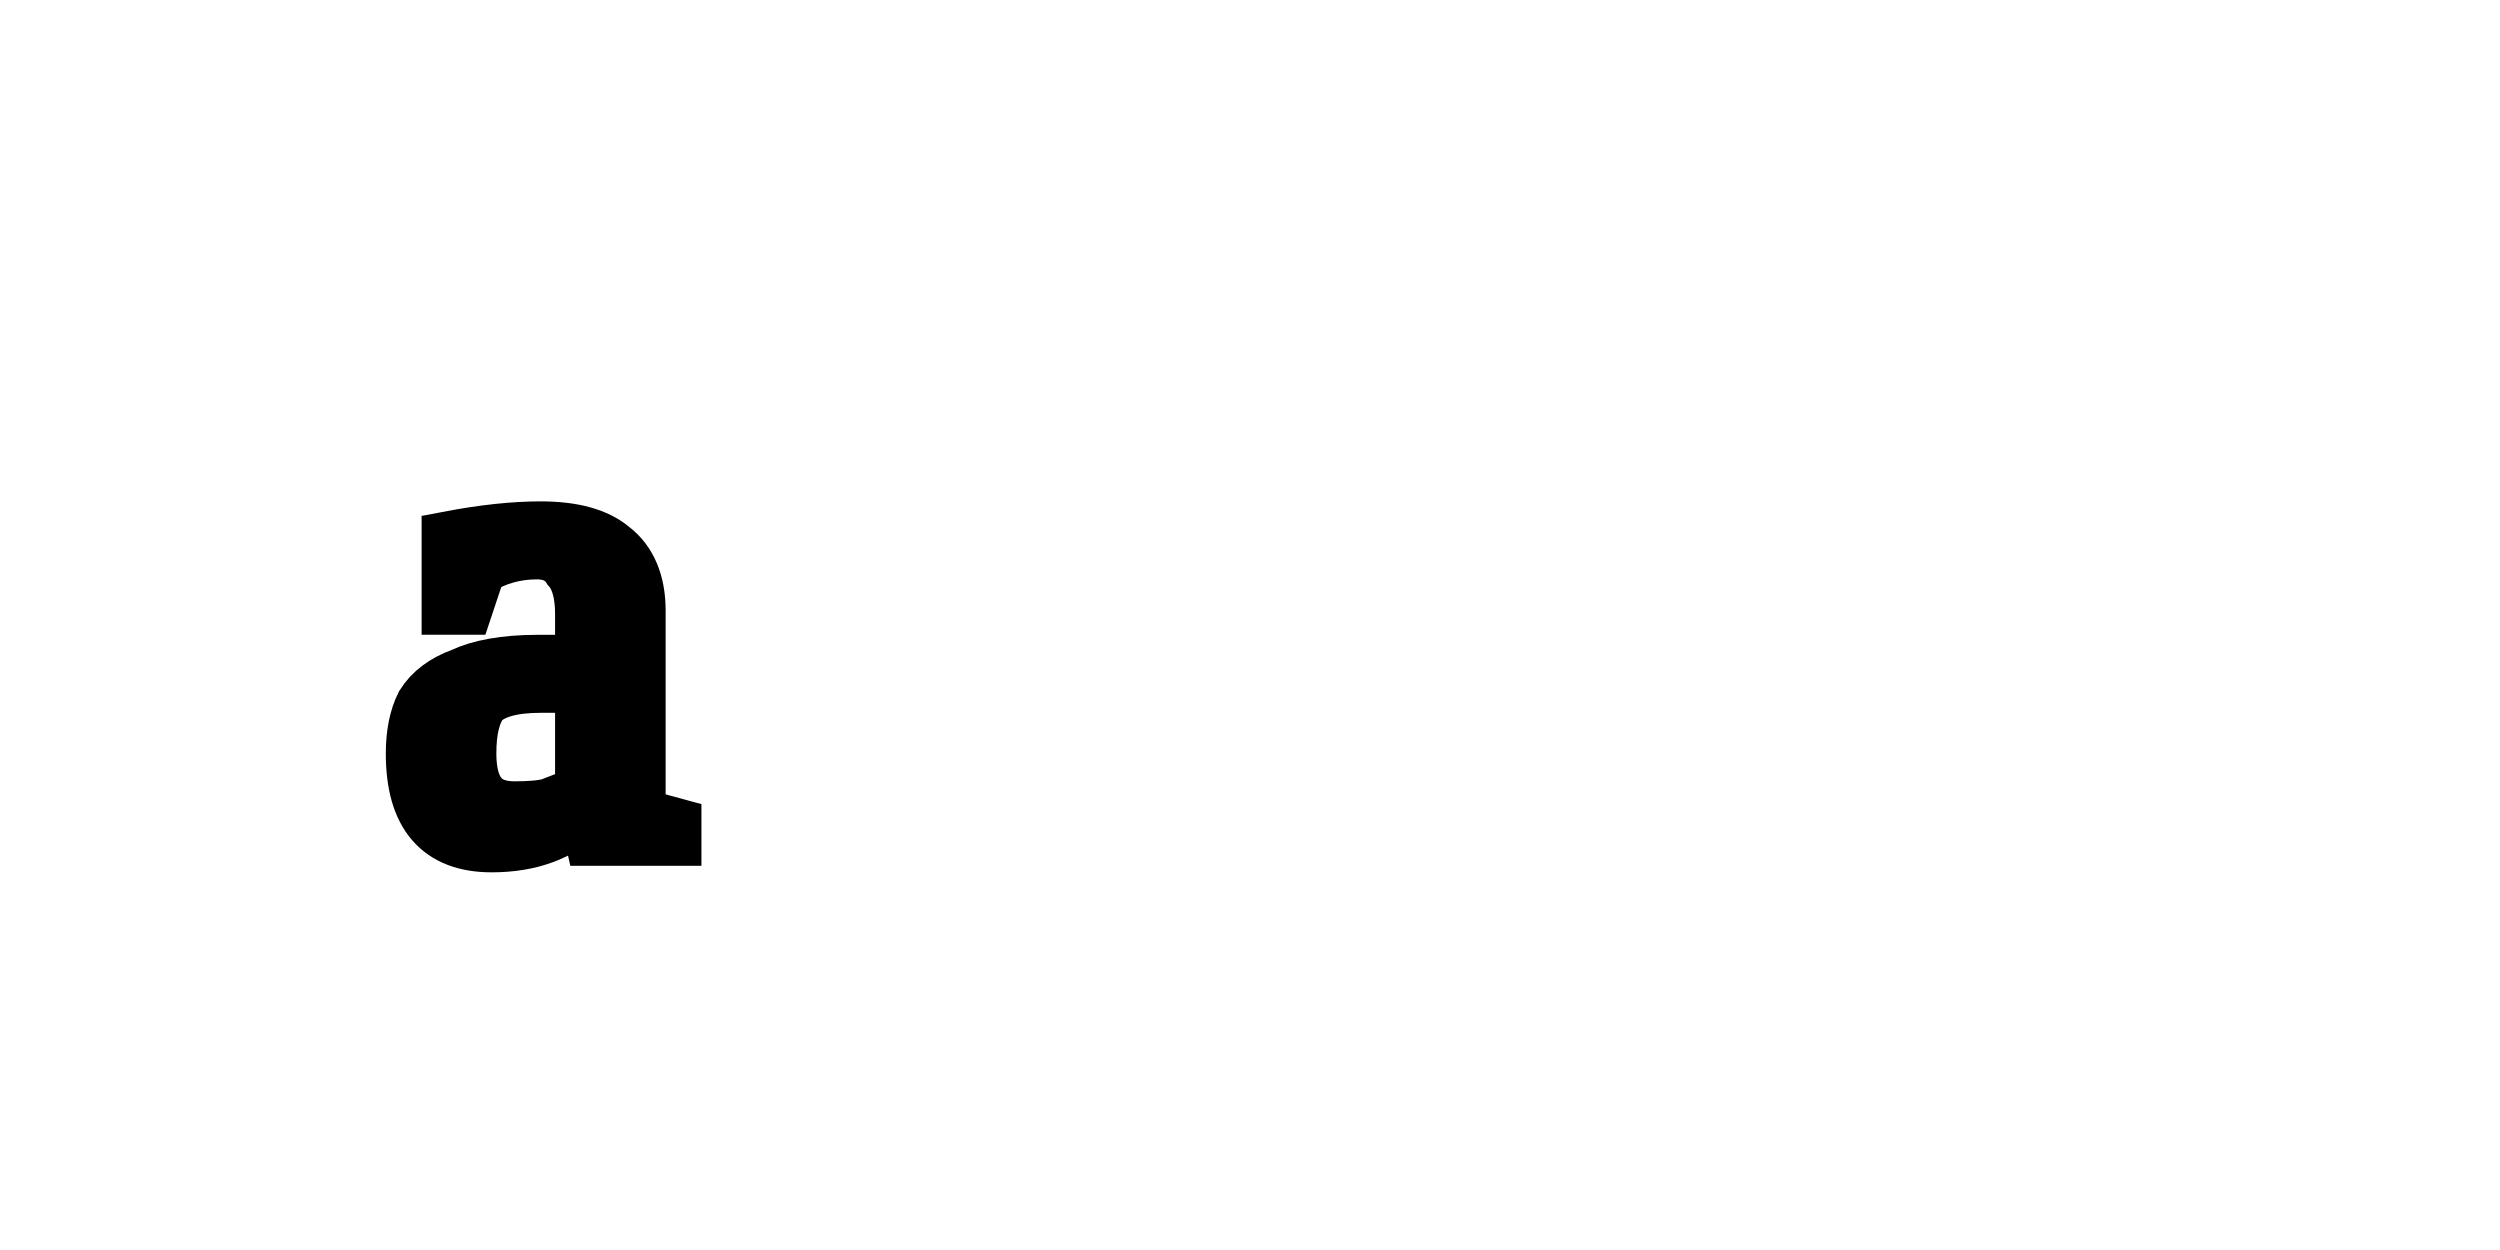
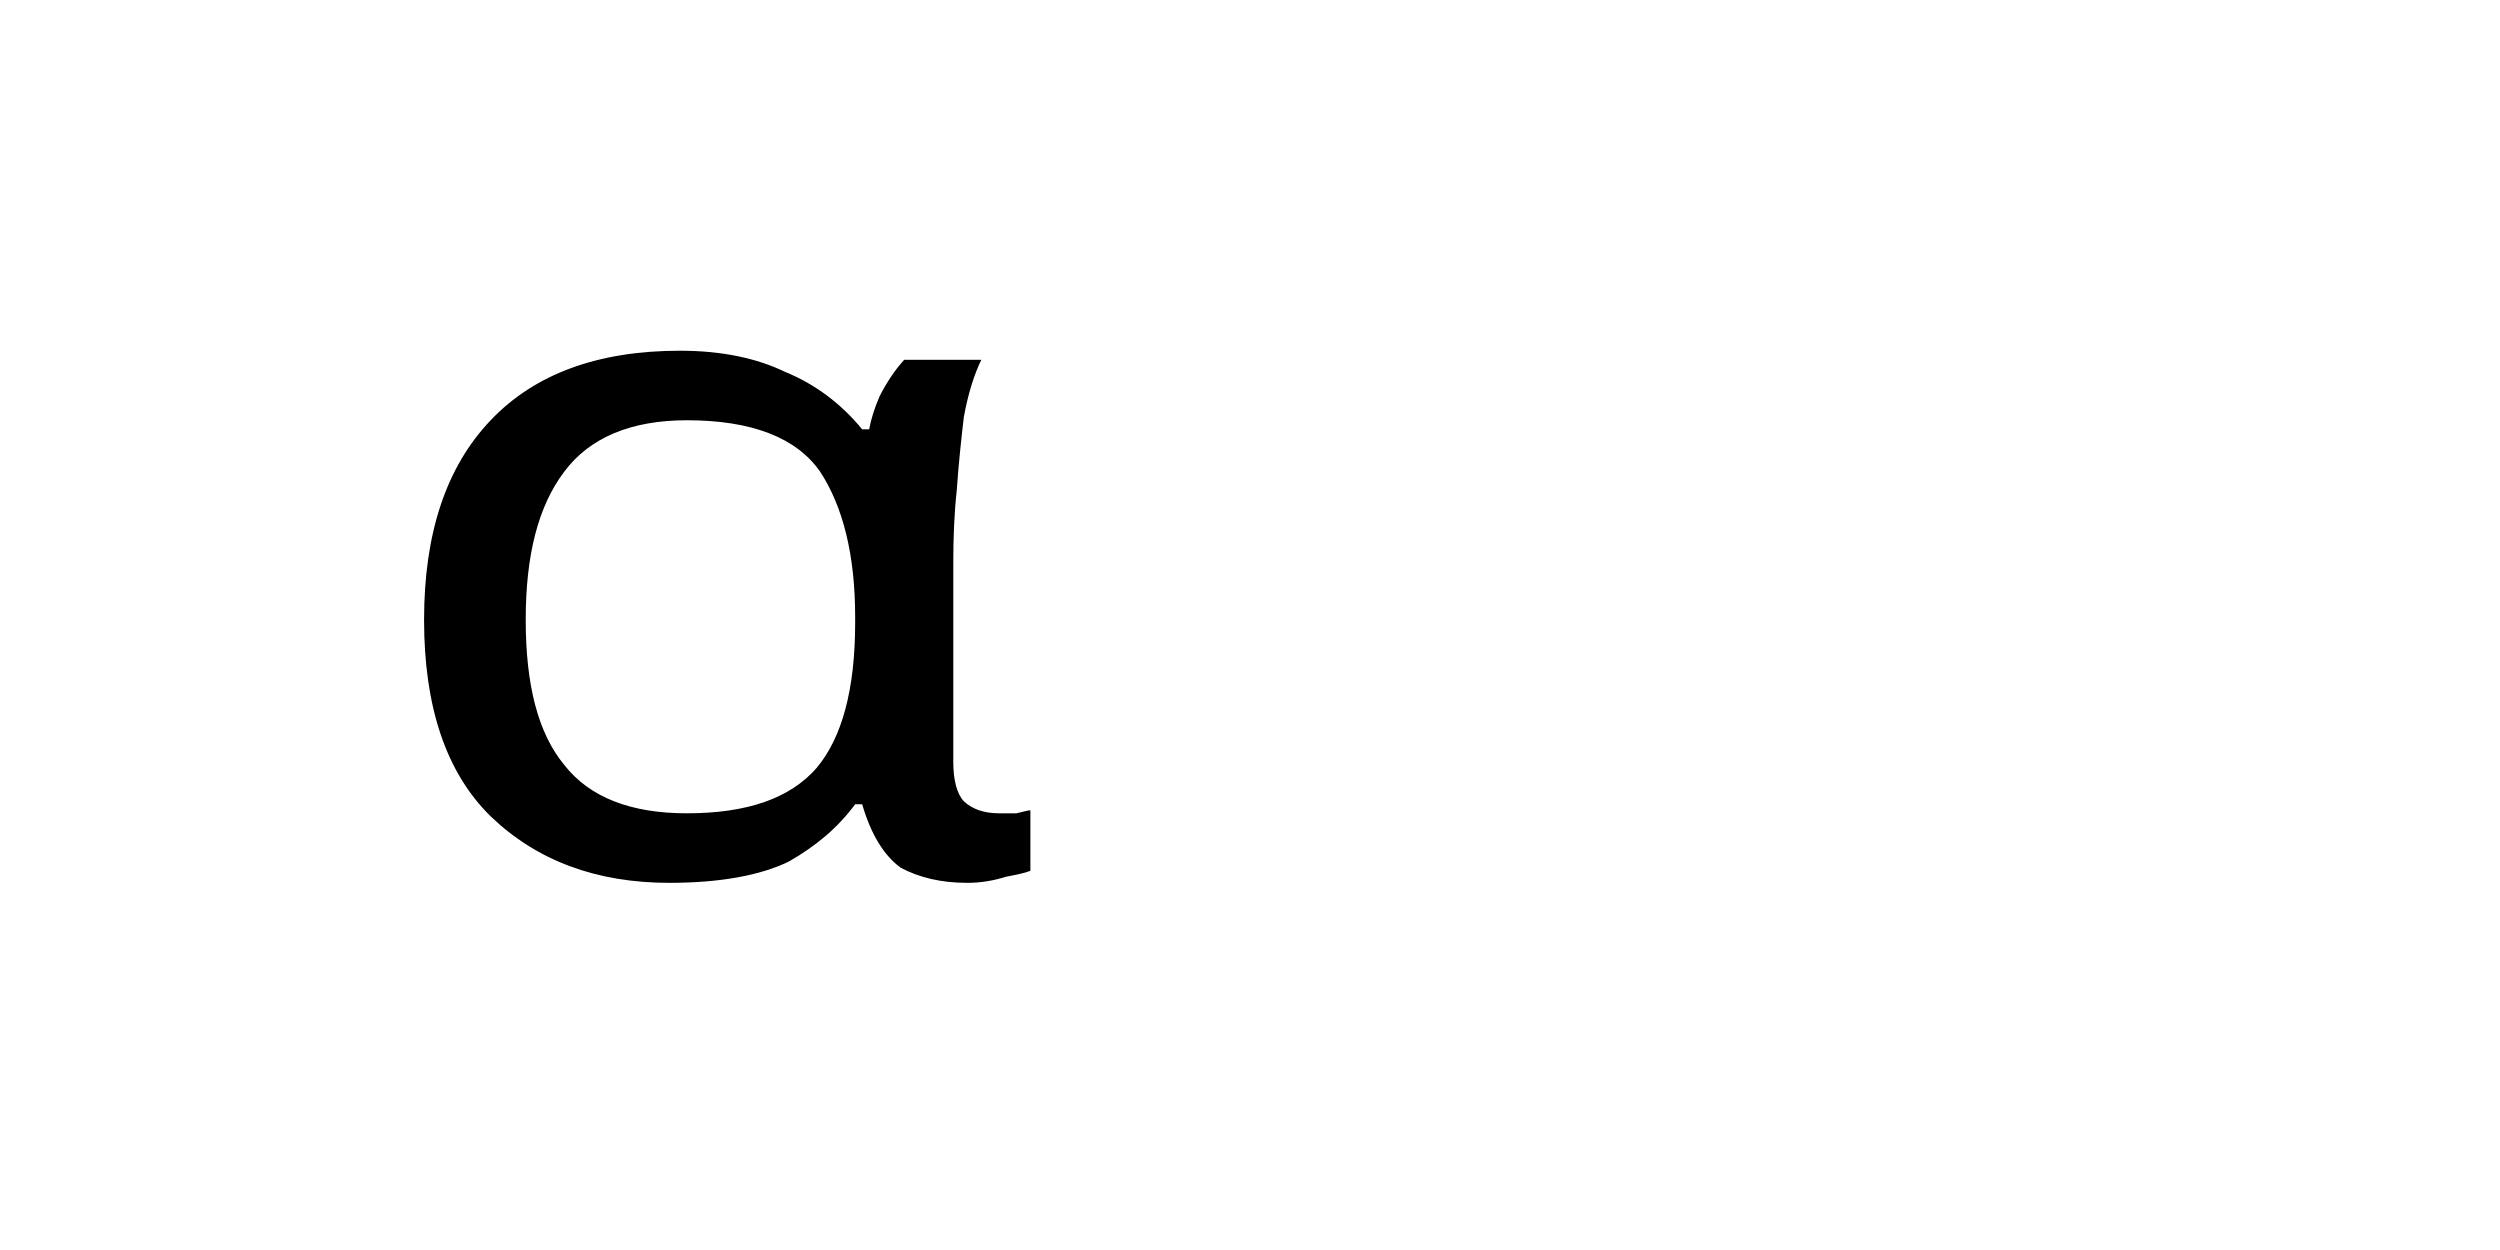
<svg xmlns="http://www.w3.org/2000/svg" width="12mm" height="6mm" viewBox="0 0 12 6" version="1.1" id="svg1">
  <defs id="defs1" />
  <g id="layer1">
    <text xml:space="preserve" style="font-size:3.175px;fill:#b6b6b6;stroke:#b6b6b6;stroke-width:0.265" x="1.875" y="4.025" id="text1">
-       <tspan id="tspan1" style="fill:#000000;fill-opacity:1;stroke:#000000;stroke-width:0.265;stroke-opacity:1" x="1.875" y="4.025">a</tspan>
+       <tspan id="tspan1" style="font-style:normal;font-variant:normal;font-weight:normal;font-stretch:normal;font-family:'Bauhaus 93';-inkscape-font-specification:'Bauhaus 93, ';fill:#000000;fill-opacity:1;stroke:#000000;stroke-width:0.265;stroke-opacity:1" x="1.875" y="4.025" />
    </text>
    <text xml:space="preserve" style="font-size:1.552px;fill:#000000;fill-opacity:1;stroke:#000000;stroke-width:0.073;stroke-dasharray:none;stroke-opacity:1" x="3.603" y="5.606" id="text2-5" transform="scale(1.046601,0.9554744)">
      <tspan id="lowerIndex_a" style="stroke:none;stroke-width:0.073;stroke-dasharray:none" x="3.603" y="5.606" />
    </text>
+     <text xml:space="preserve" style="font-style:normal;font-variant:normal;font-weight:normal;font-stretch:normal;font-size:4.96px;font-family:'Bauhaus 93';-inkscape-font-specification:'Bauhaus 93, ';fill:#b6b6b6;stroke:#b6b6b6;stroke-width:0.413" x="1.624" y="4.516" id="text2" transform="scale(1.076658,0.9288003)">
+       <tspan id="tspan2" style="fill:#000000;fill-opacity:1;stroke:none;stroke-width:0.413" x="1.624" y="4.516">α</tspan>
+     </text>
  </g>
</svg>
